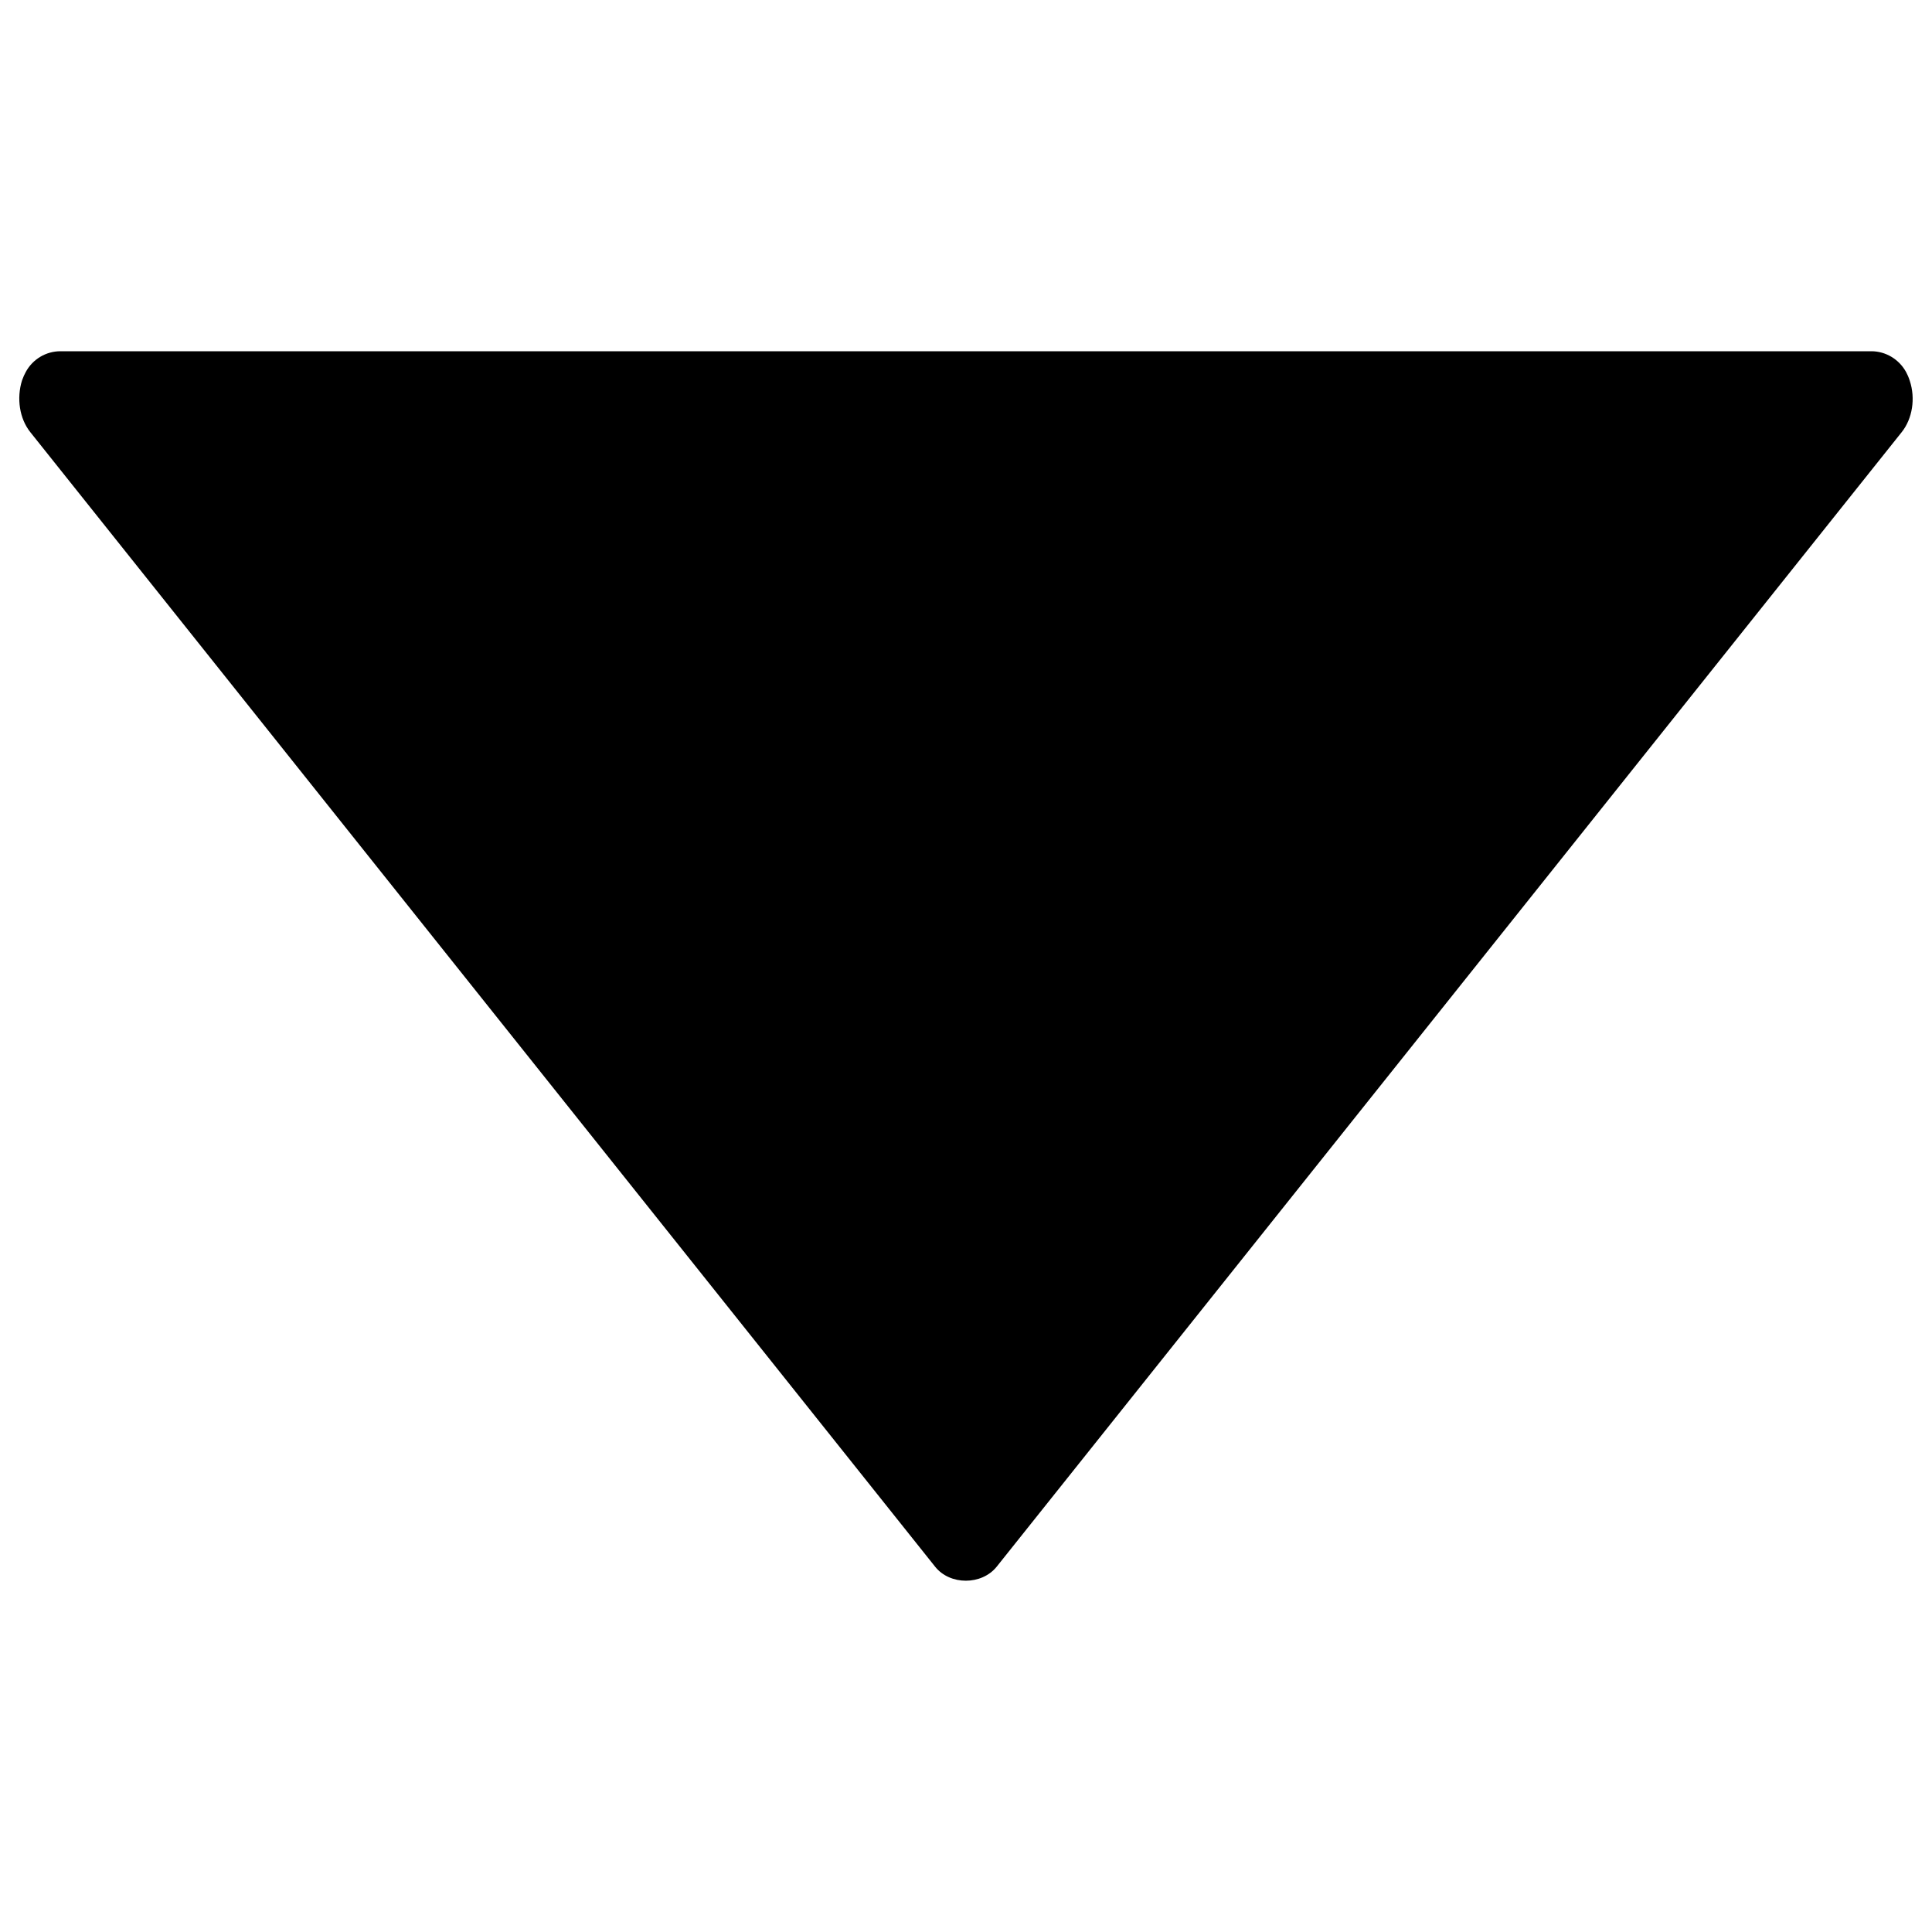
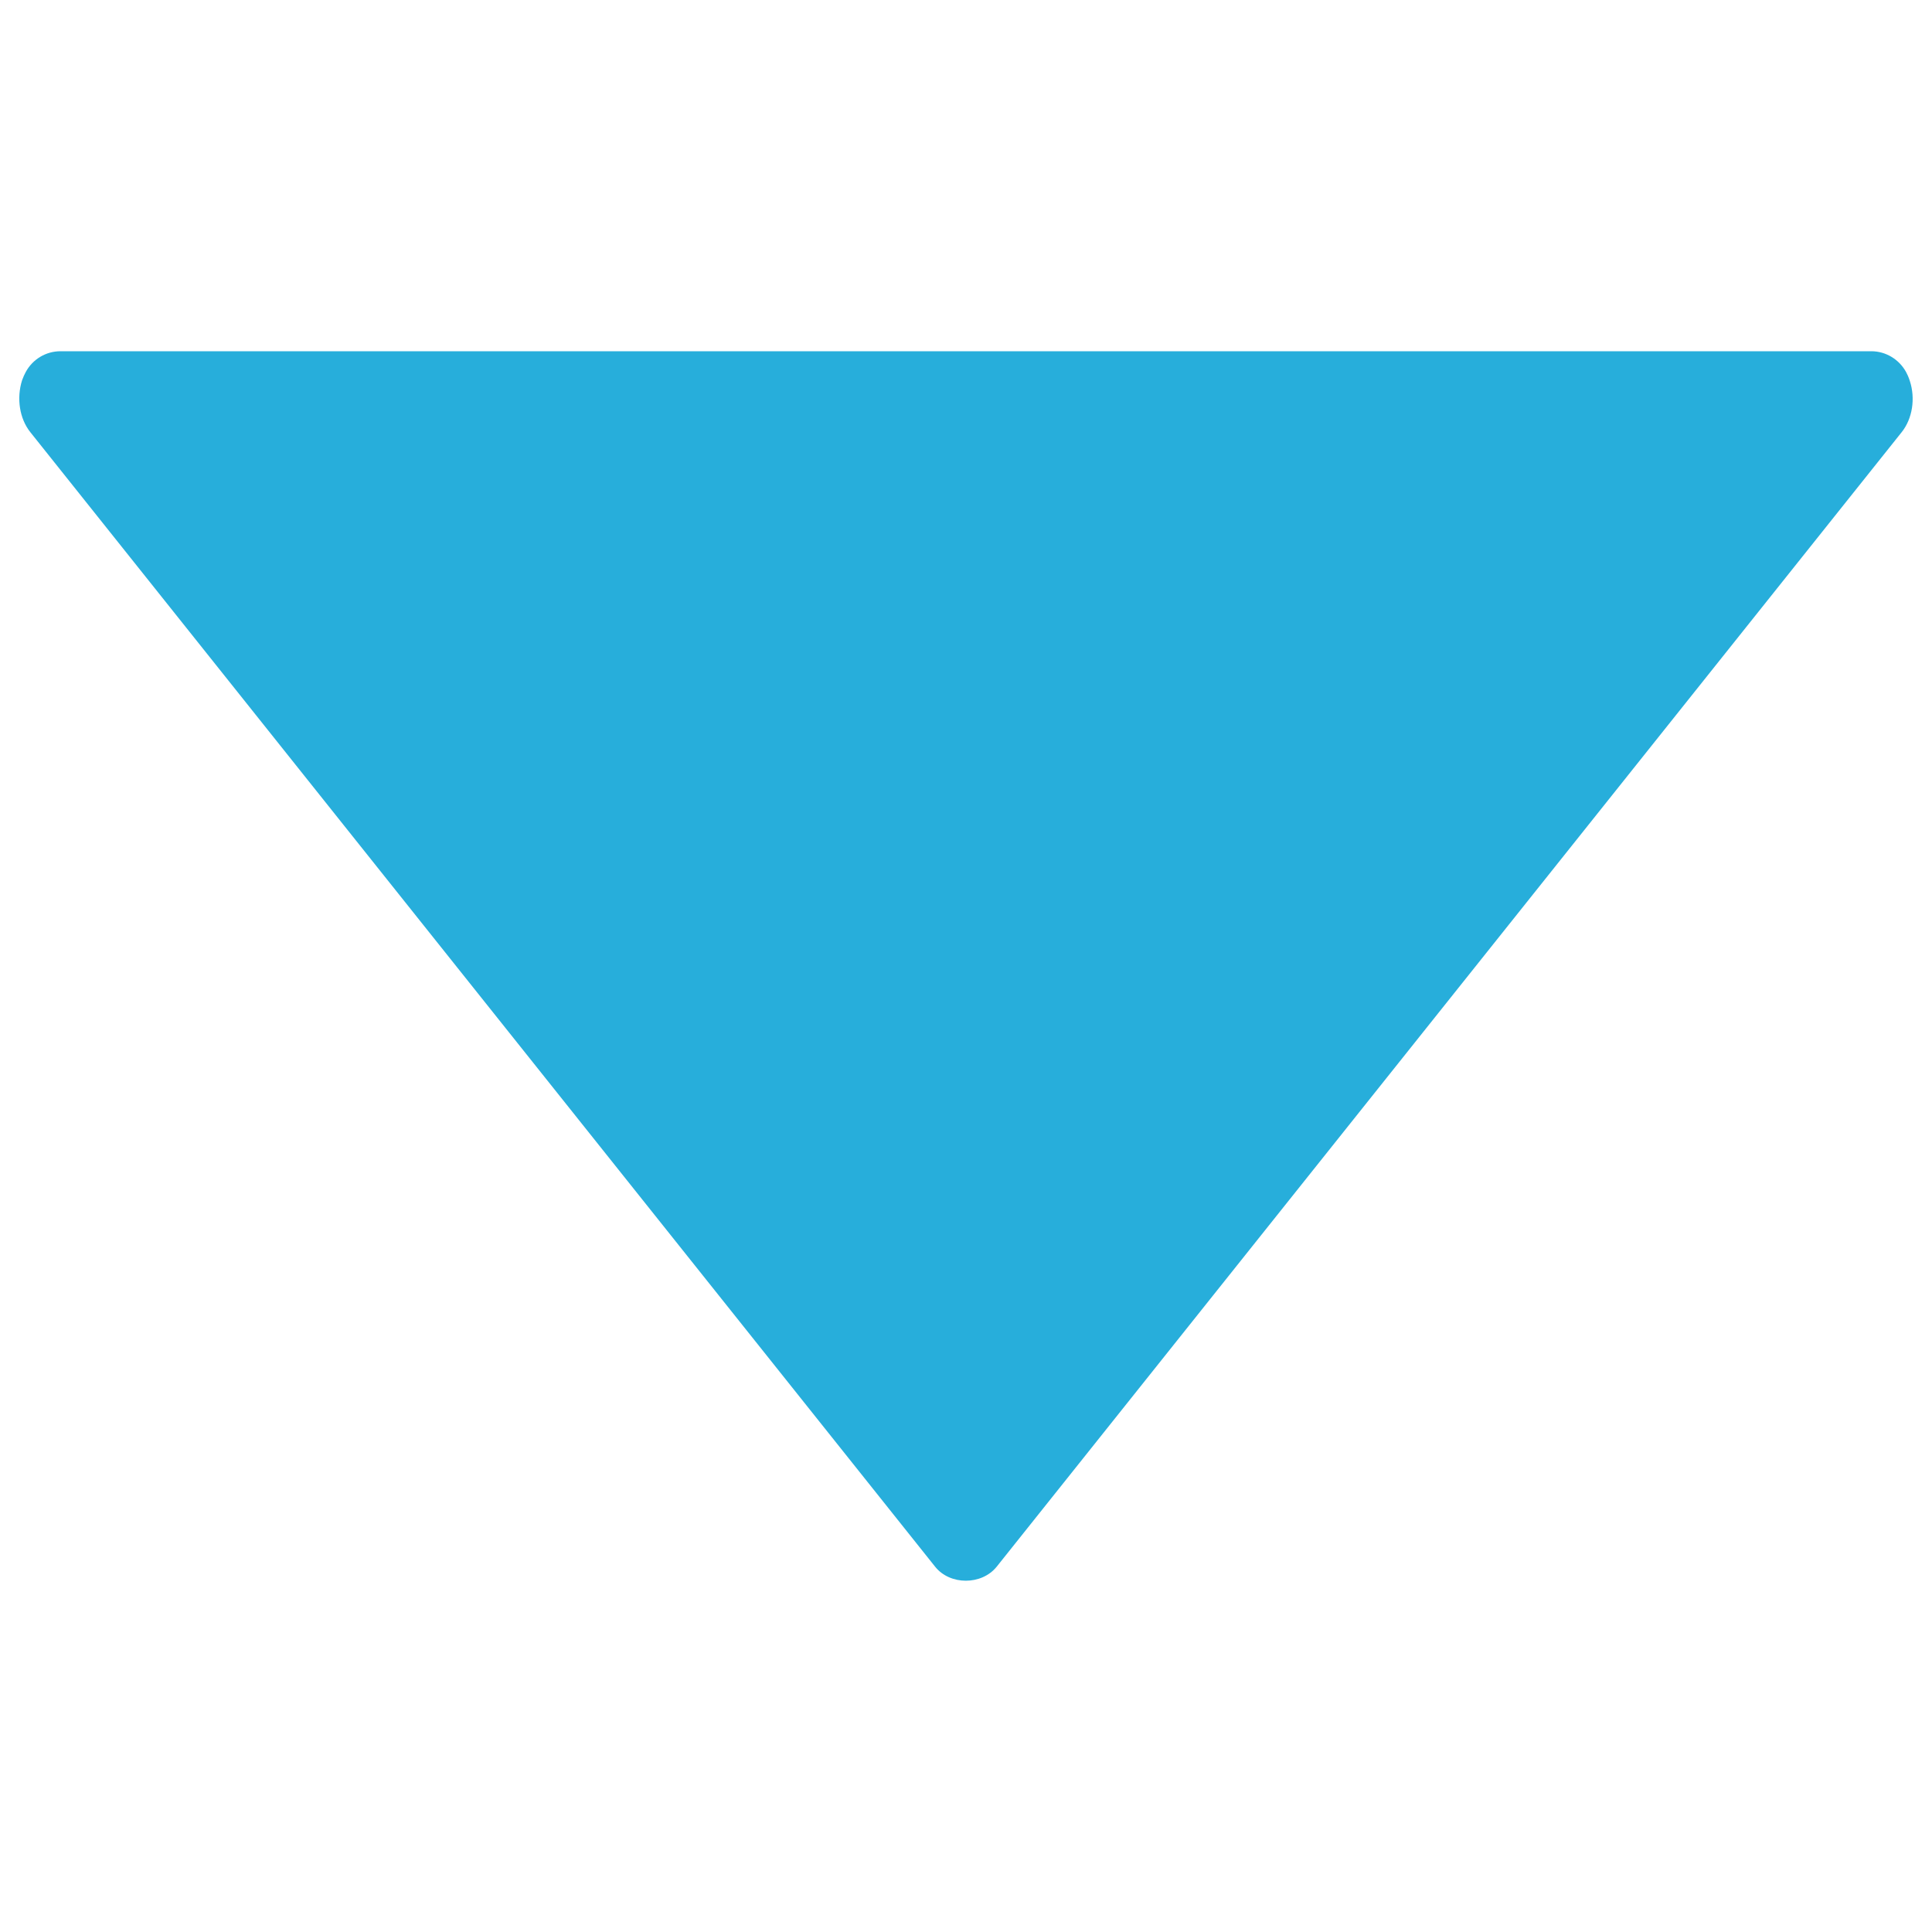
- <svg xmlns="http://www.w3.org/2000/svg" viewBox="0 0 1000 1000" xml:space="preserve">
+ <svg xmlns="http://www.w3.org/2000/svg" fill="#27aedb" viewBox="0 0 1000 1000" xml:space="preserve">
  <path d="M15.7 223.7 484 810.9c7.7 9.7 24.1 9.7 31.9 0l468.4-587.2c5.6-7 7.2-17.5 4.2-26.6-.6-1.9-1.3-3.4-1.9-4.5-3.6-6.6-10.5-10.8-18-10.8H31.3c-7.5 0-14.4 4.1-18 10.8-.6 1.1-1.3 2.6-1.9 4.3-2.9 9.3-1.3 19.8 4.3 26.8z" />
</svg>
